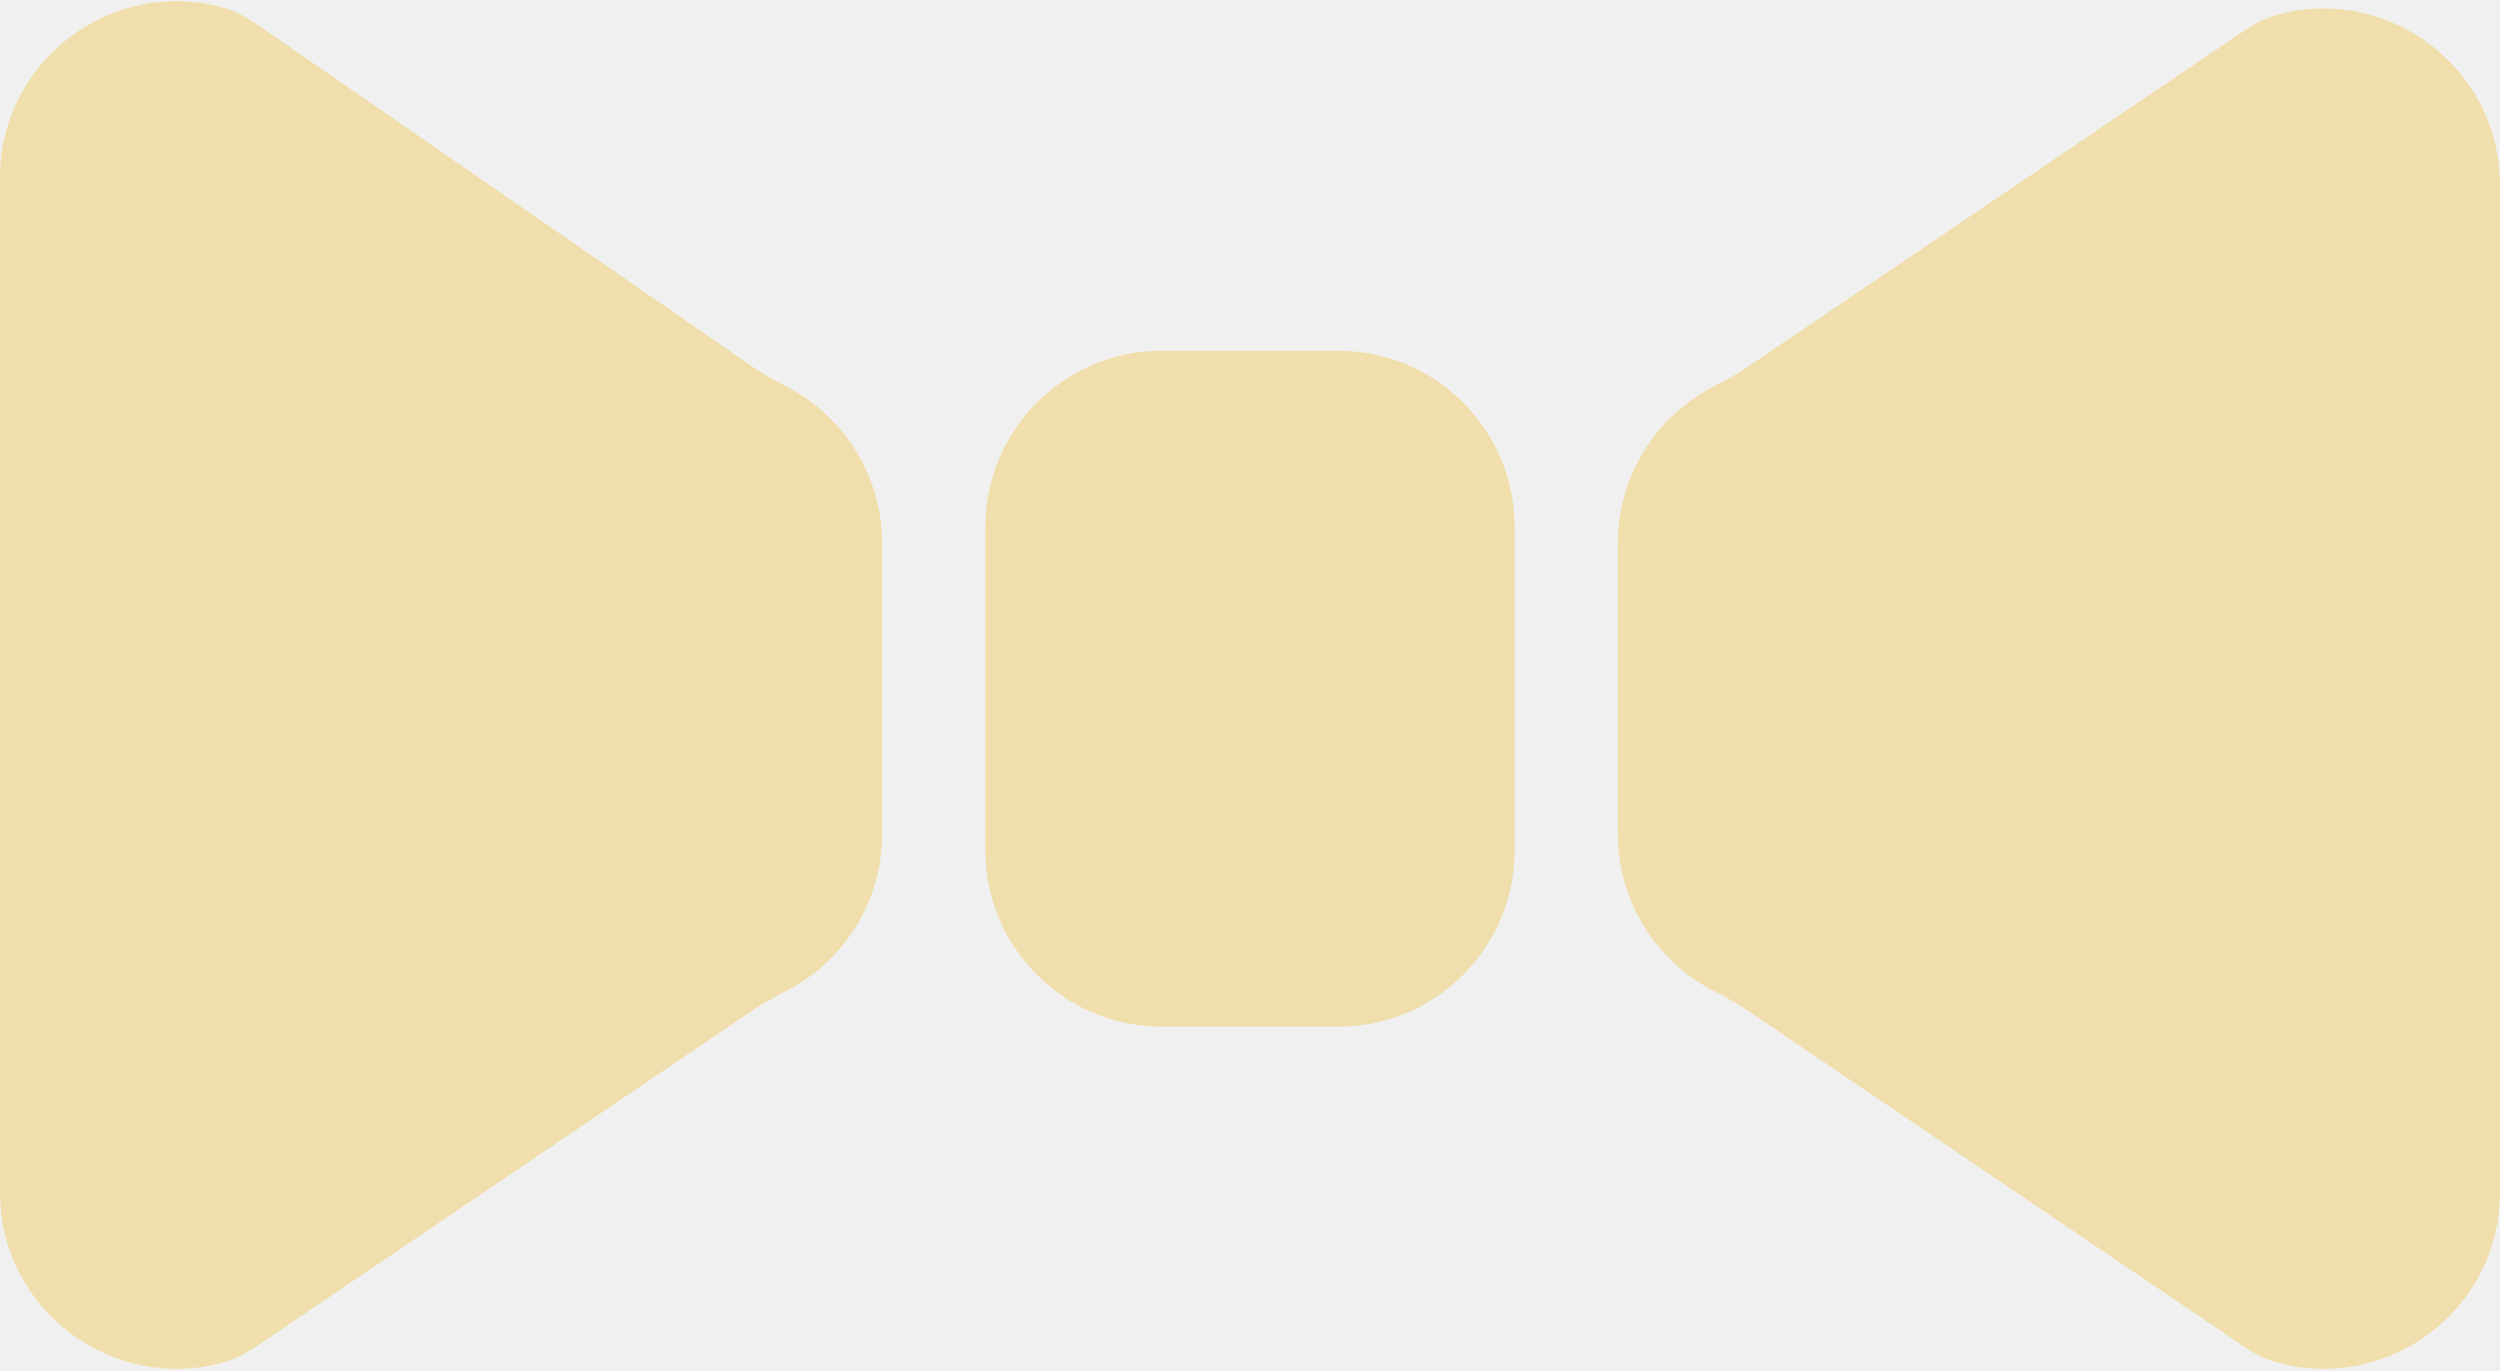
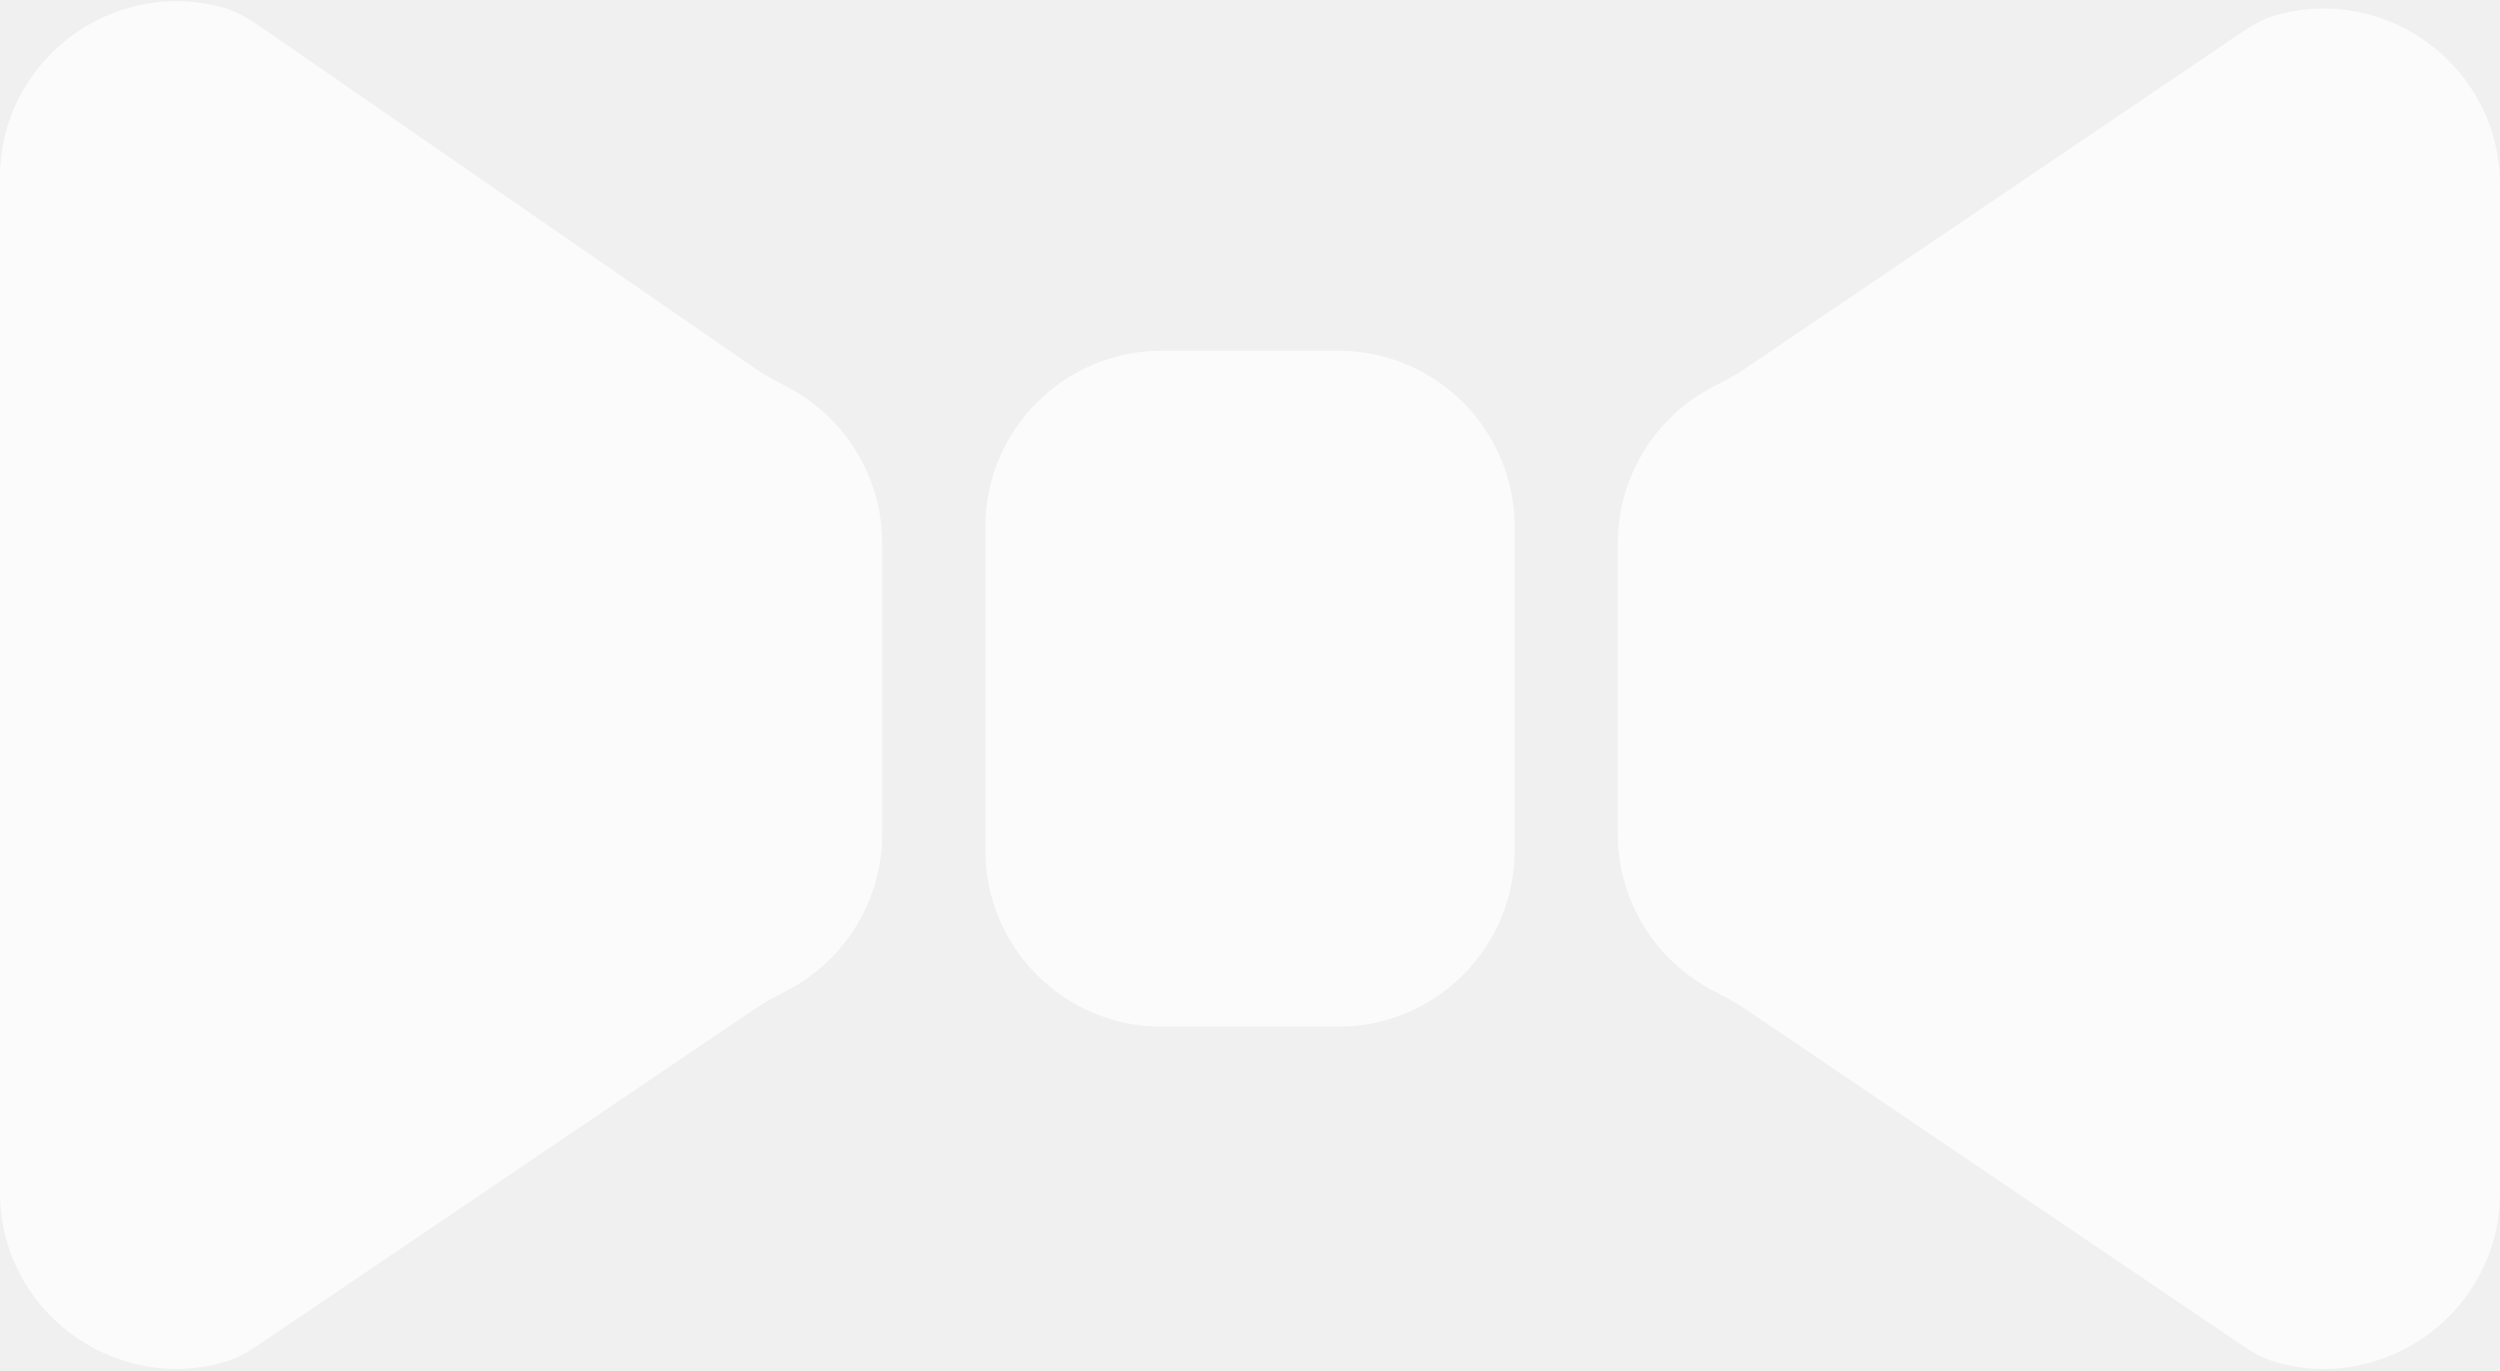
<svg xmlns="http://www.w3.org/2000/svg" width="341" height="187" viewBox="0 0 341 187" fill="none">
-   <path d="M134.4 71.905C134.4 58.614 145.175 47.839 158.467 47.839H182.533C195.825 47.839 206.6 58.614 206.6 71.905V115.972C206.6 129.264 195.825 140.039 182.533 140.039H158.467C145.175 140.039 134.4 129.264 134.4 115.972V71.905Z" fill="#F0D996" fill-opacity="0.75" />
-   <path d="M220.667 74.132C220.667 65.163 225.644 57.017 233.444 52.877C234.966 52.069 236.515 51.3 237.942 50.334L305.848 4.361C307.275 3.394 308.793 2.54 310.451 2.07C325.533 -2.2 341 9.105 341 25.253V162.625C341 178.772 325.533 190.077 310.451 185.807C308.793 185.338 307.275 184.483 305.848 183.517L237.942 137.543C236.515 136.577 234.966 135.808 233.444 135C225.644 130.86 220.667 122.714 220.667 113.745V74.132Z" fill="#F0D996" fill-opacity="0.75" />
-   <path d="M0 24.253C0 8.144 15.392 -3.145 30.439 1.039C32.172 1.521 33.752 2.423 35.232 3.446L102.977 50.248C104.458 51.271 106.072 52.08 107.657 52.931C115.399 57.088 120.333 65.202 120.333 74.132V113.745C120.333 122.714 115.356 130.86 107.556 135C106.034 135.808 104.485 136.577 103.058 137.543L35.152 183.517C33.725 184.483 32.207 185.338 30.549 185.807C15.467 190.077 0 178.772 0 162.625V24.253Z" fill="#F0D996" fill-opacity="0.75" />
+   <path d="M134.4 71.905C134.4 58.614 145.175 47.839 158.467 47.839H182.533C195.825 47.839 206.6 58.614 206.6 71.905V115.972C206.6 129.264 195.825 140.039 182.533 140.039H158.467C145.175 140.039 134.4 129.264 134.4 115.972V71.905Z" fill="white" fill-opacity="0.75" />
+   <path d="M220.667 74.132C220.667 65.163 225.644 57.017 233.444 52.877C234.966 52.069 236.515 51.3 237.942 50.334L305.848 4.361C307.275 3.394 308.793 2.54 310.451 2.07C325.533 -2.2 341 9.105 341 25.253V162.625C341 178.772 325.533 190.077 310.451 185.807C308.793 185.338 307.275 184.483 305.848 183.517L237.942 137.543C236.515 136.577 234.966 135.808 233.444 135C225.644 130.86 220.667 122.714 220.667 113.745V74.132Z" fill="white" fill-opacity="0.75" />
+   <path d="M0 24.253C0 8.144 15.392 -3.145 30.439 1.039C32.172 1.521 33.752 2.423 35.232 3.446L102.977 50.248C104.458 51.271 106.072 52.08 107.657 52.931C115.399 57.088 120.333 65.202 120.333 74.132V113.745C120.333 122.714 115.356 130.86 107.556 135C106.034 135.808 104.485 136.577 103.058 137.543L35.152 183.517C33.725 184.483 32.207 185.338 30.549 185.807C15.467 190.077 0 178.772 0 162.625V24.253Z" fill="white" fill-opacity="0.75" />
</svg>
